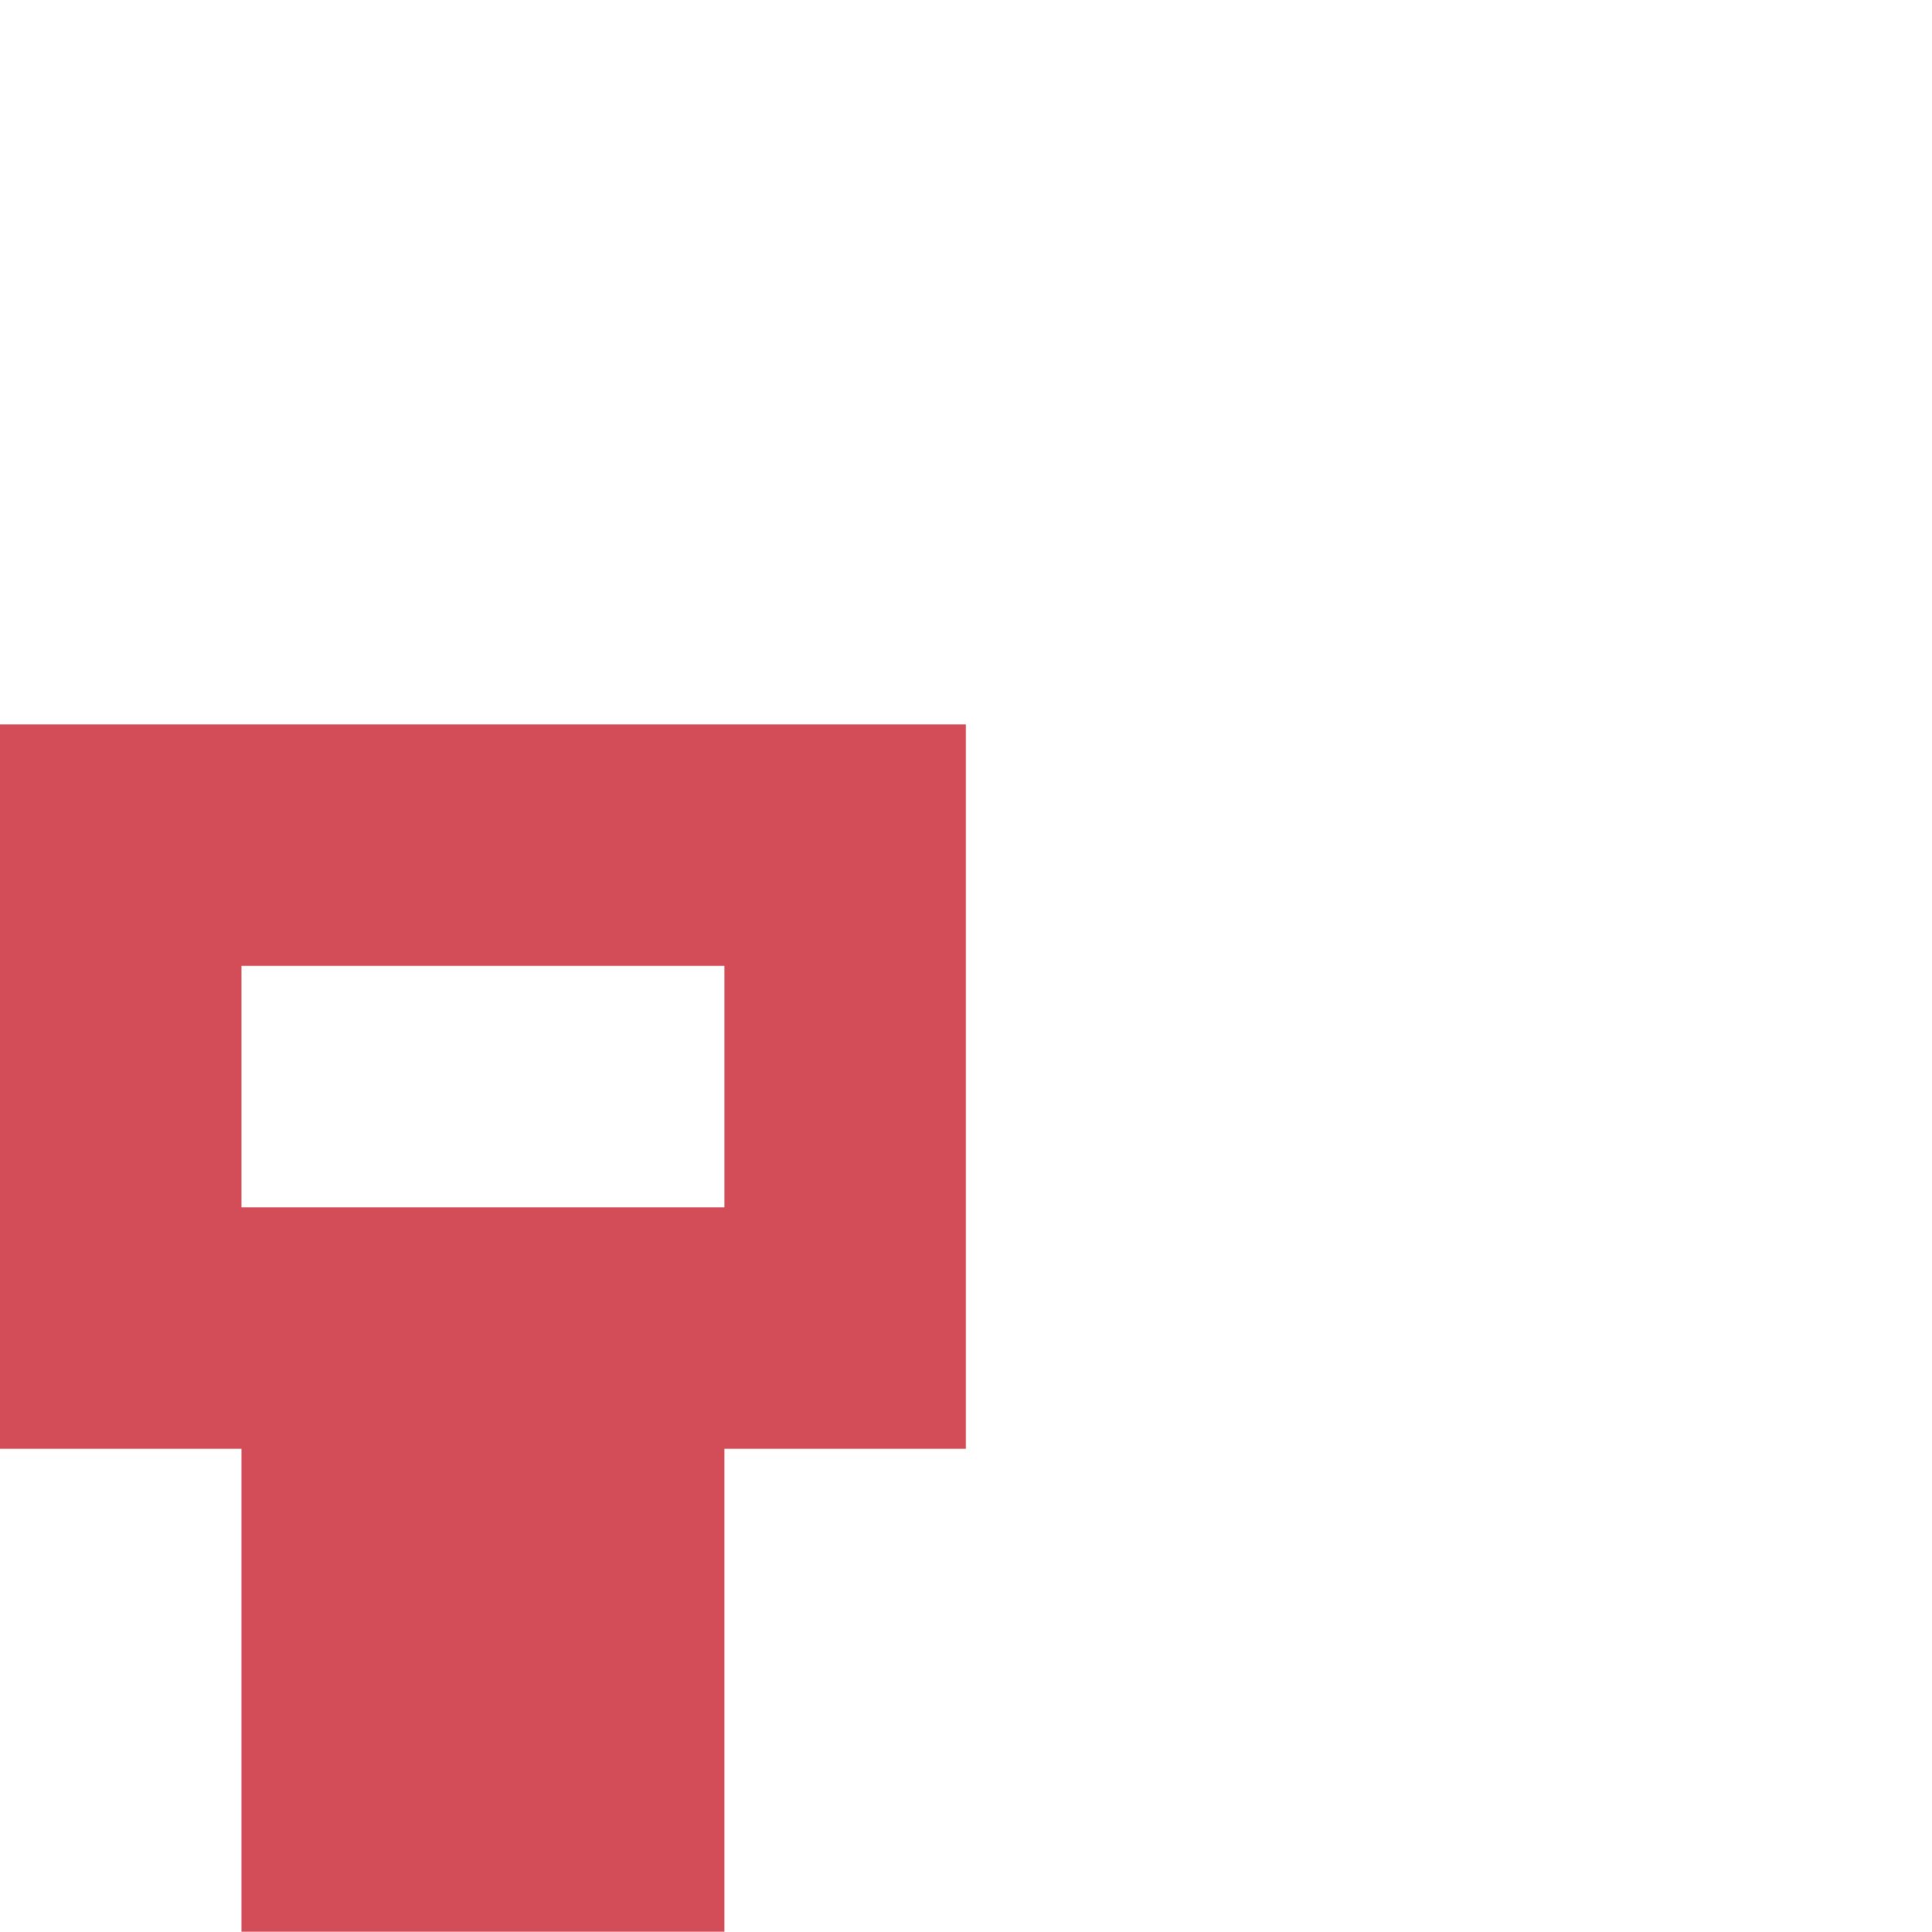
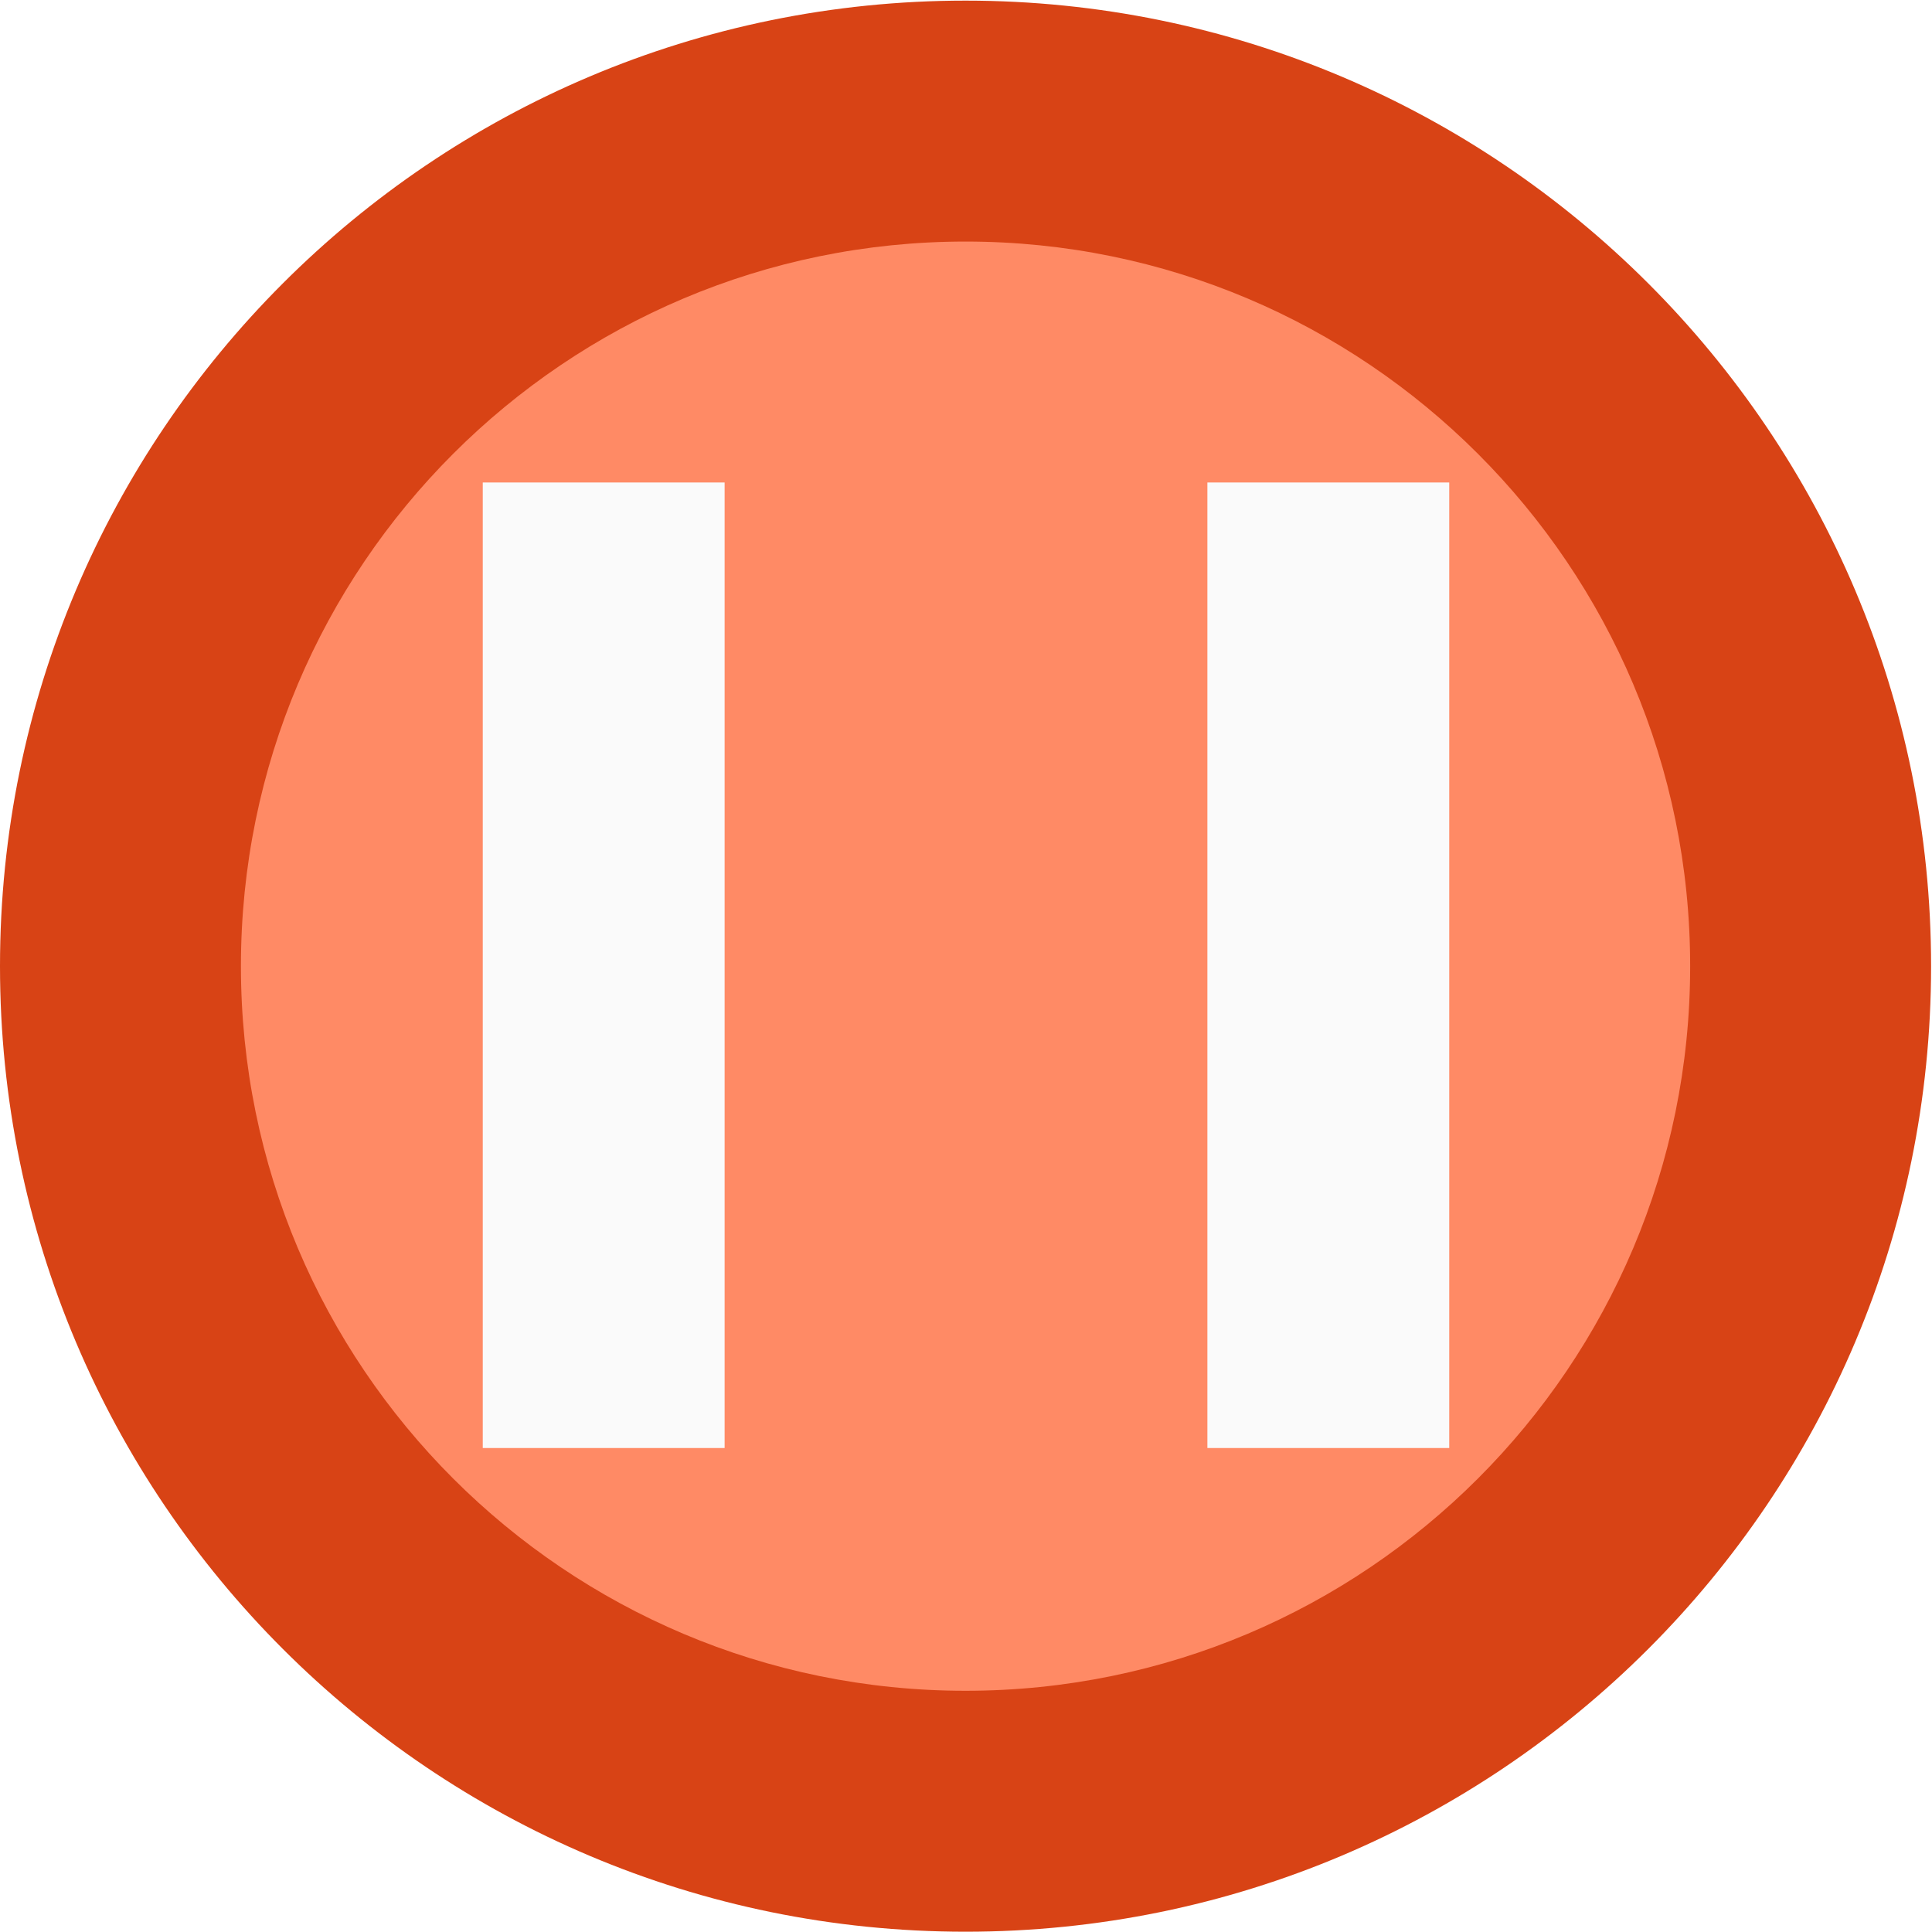
<svg xmlns="http://www.w3.org/2000/svg" width="8" height="8" viewBox="0 0 2.117 2.117" id="svg2" version="1.1">
  <defs id="defs4" />
  <g id="layer1" transform="translate(0,-294.8833)">
-     <path style="opacity:1;fill:#d24d57;fill-opacity:1;stroke:none;stroke-width:0.1;stroke-linecap:square;stroke-linejoin:miter;stroke-miterlimit:4;stroke-dasharray:none;stroke-dashoffset:0;stroke-opacity:1" d="M 0 3 L 0 6 L 1 6 L 1 8 L 3 8 L 3 6 L 4 6 L 4 5 L 4 4 L 4 3 L 2 3 L 1 3 L 0 3 z M 1 4 L 2 4 L 3 4 L 3 5 L 2 5 L 1 5 L 1 4 z " transform="matrix(0.2645833,0,0,0.2645833,0,294.8833)" id="rect4166" />
-     <rect style="opacity:1;fill:#d24d57;fill-opacity:1;stroke:none;stroke-width:0.026;stroke-linecap:square;stroke-linejoin:miter;stroke-miterlimit:4;stroke-dasharray:none;stroke-dashoffset:0;stroke-opacity:1" id="rect4210" width="0.529" height="0.529" x="-0.529" y="294.883" />
+     <circle style="opacity:1;fill:#d84315;fill-opacity:1;stroke:none;stroke-width:1.4;stroke-linecap:round;stroke-linejoin:round;stroke-miterlimit:4;stroke-dasharray:none;stroke-opacity:1" id="path4136" cx="1.058" cy="295.942" r="1.058" />
+     <circle r="0.794" cy="295.942" cx="1.058" id="circle4142" style="opacity:1;fill:#ff8a65;fill-opacity:1;stroke:none;stroke-width:1.4;stroke-linecap:round;stroke-linejoin:round;stroke-miterlimit:4;stroke-dasharray:none;stroke-opacity:1" />
+     <rect style="opacity:1;fill:#fafafa;fill-opacity:1;stroke:none;stroke-width:1.4;stroke-linecap:round;stroke-linejoin:round;stroke-miterlimit:4;stroke-dasharray:none;stroke-opacity:1" id="rect4137" width="0.265" height="1.058" x="0.529" y="295.412" />
+     <rect style="opacity:1;fill:#fafafa;fill-opacity:1;stroke:none;stroke-width:1.4;stroke-linecap:round;stroke-linejoin:round;stroke-miterlimit:4;stroke-dasharray:none;stroke-opacity:1" id="rect4139" width="0.265" height="1.058" x="1.323" y="295.412" />
  </g>
</svg>
